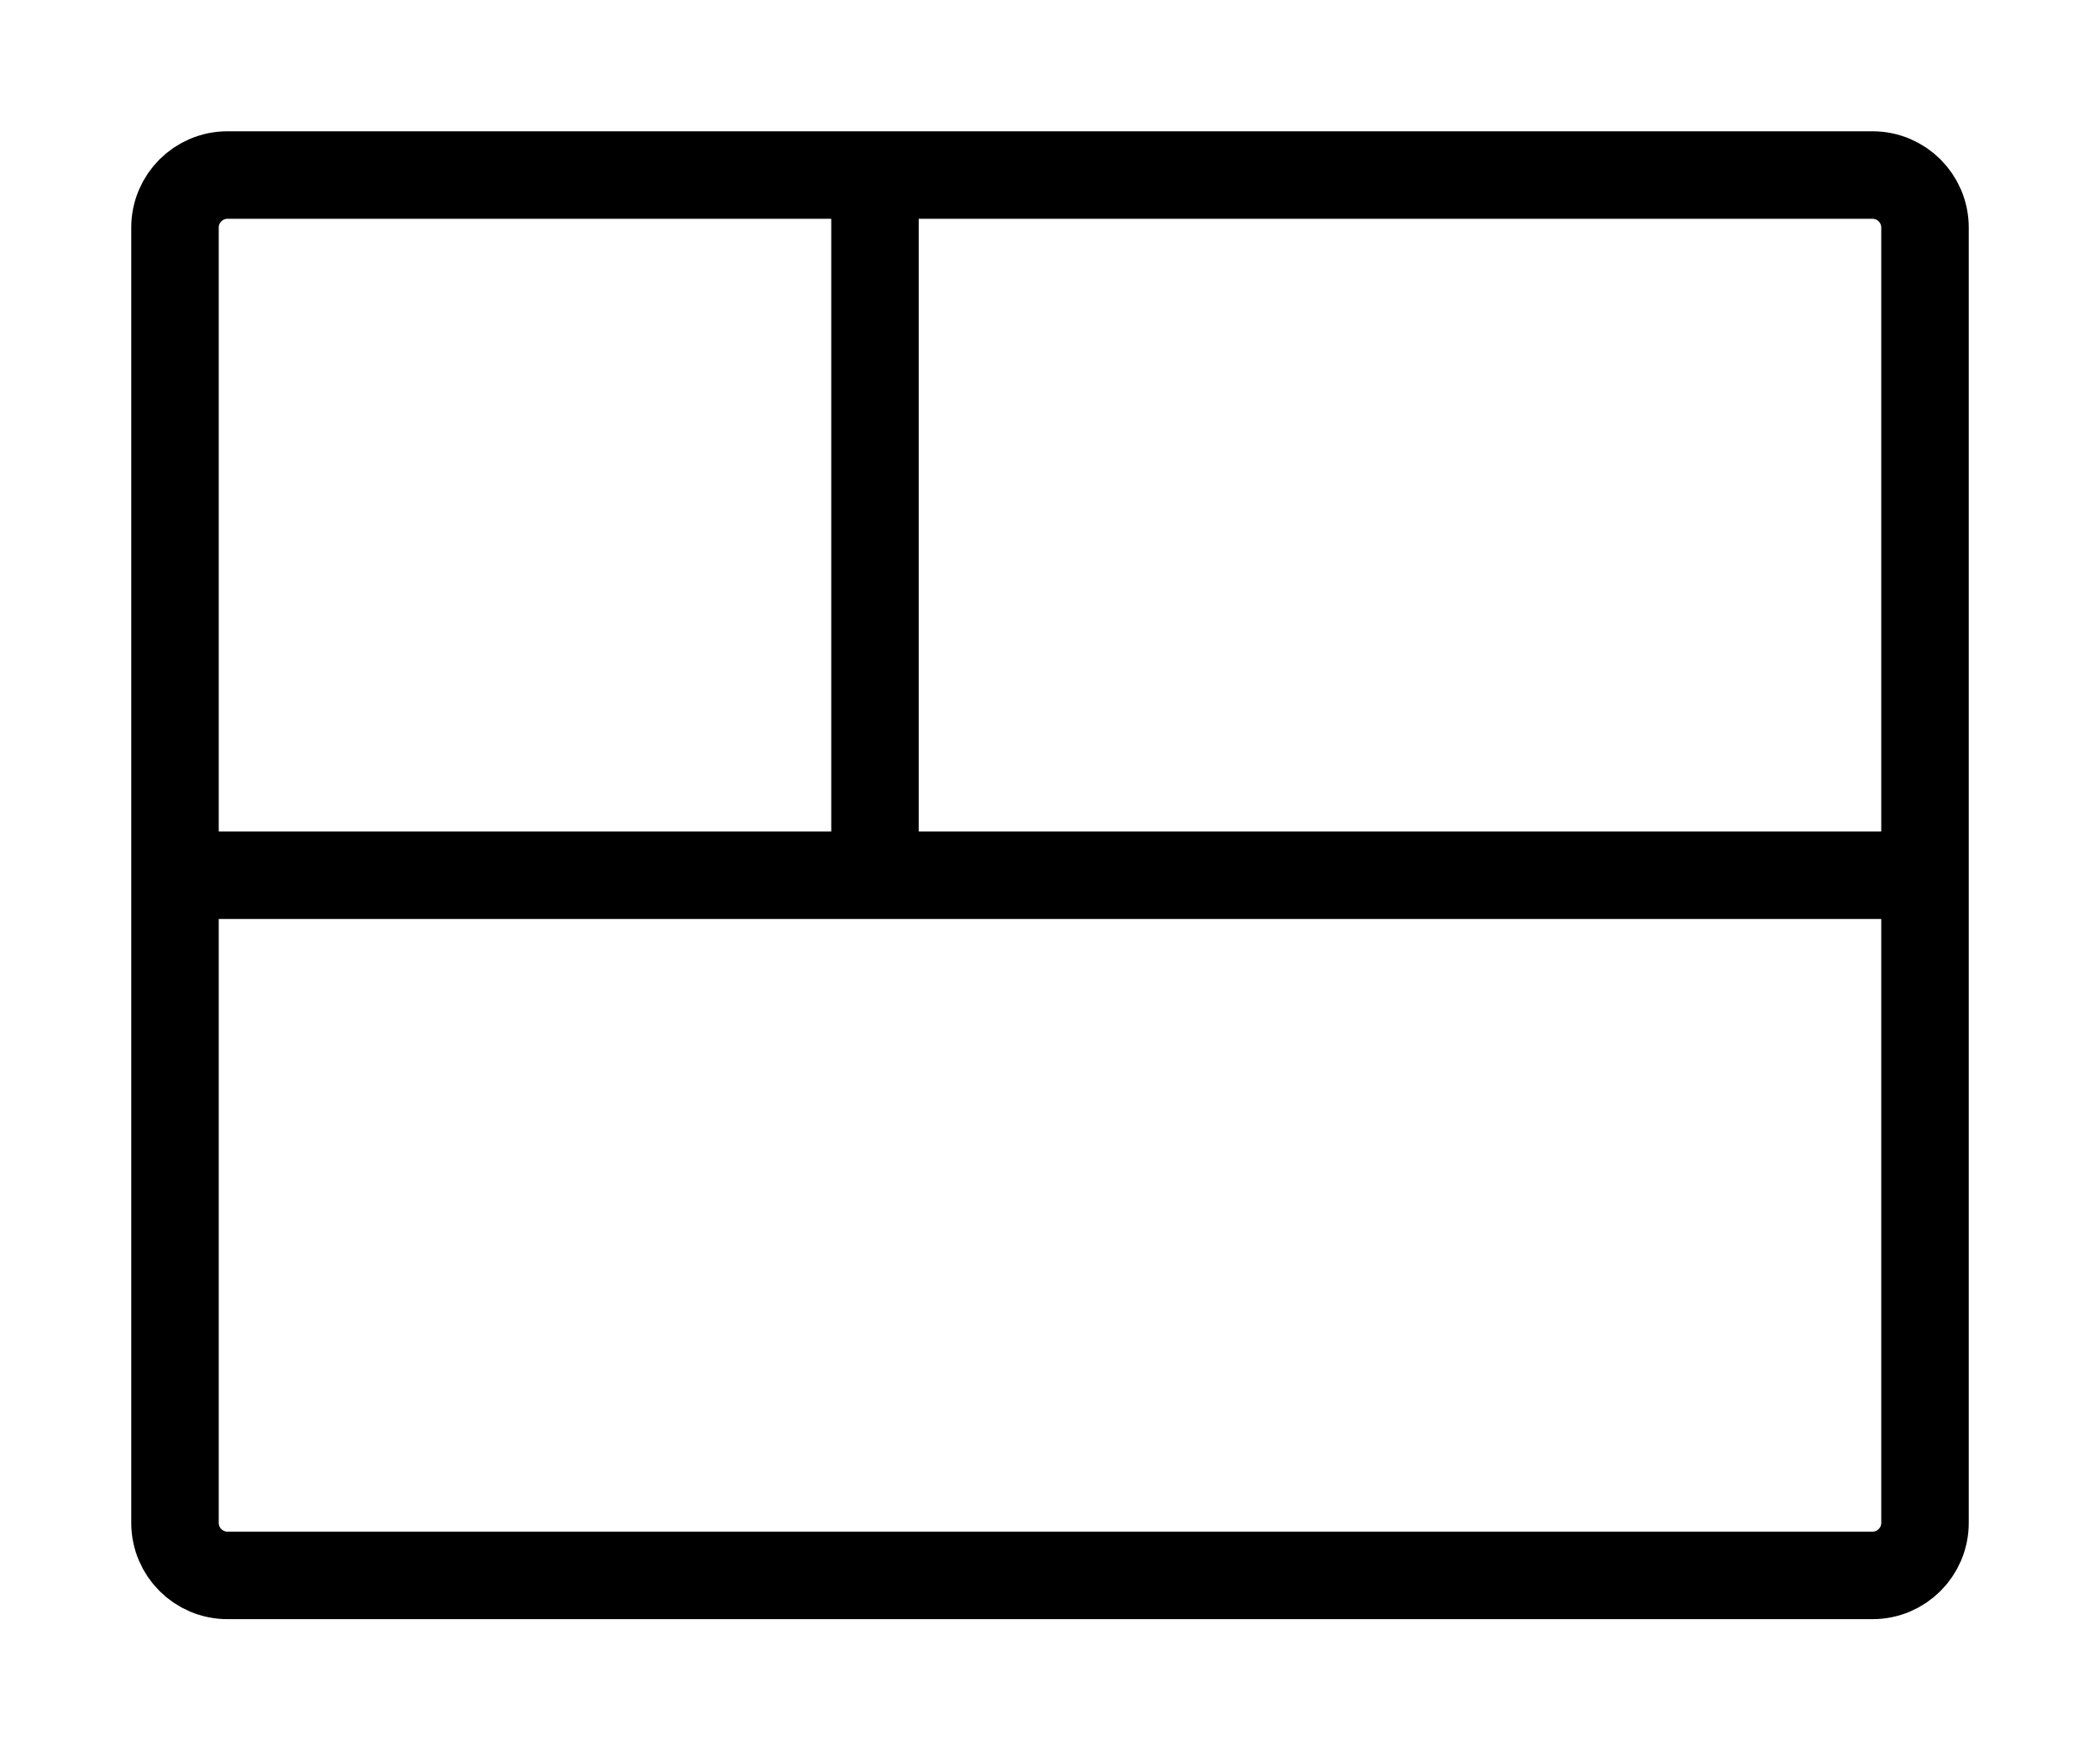
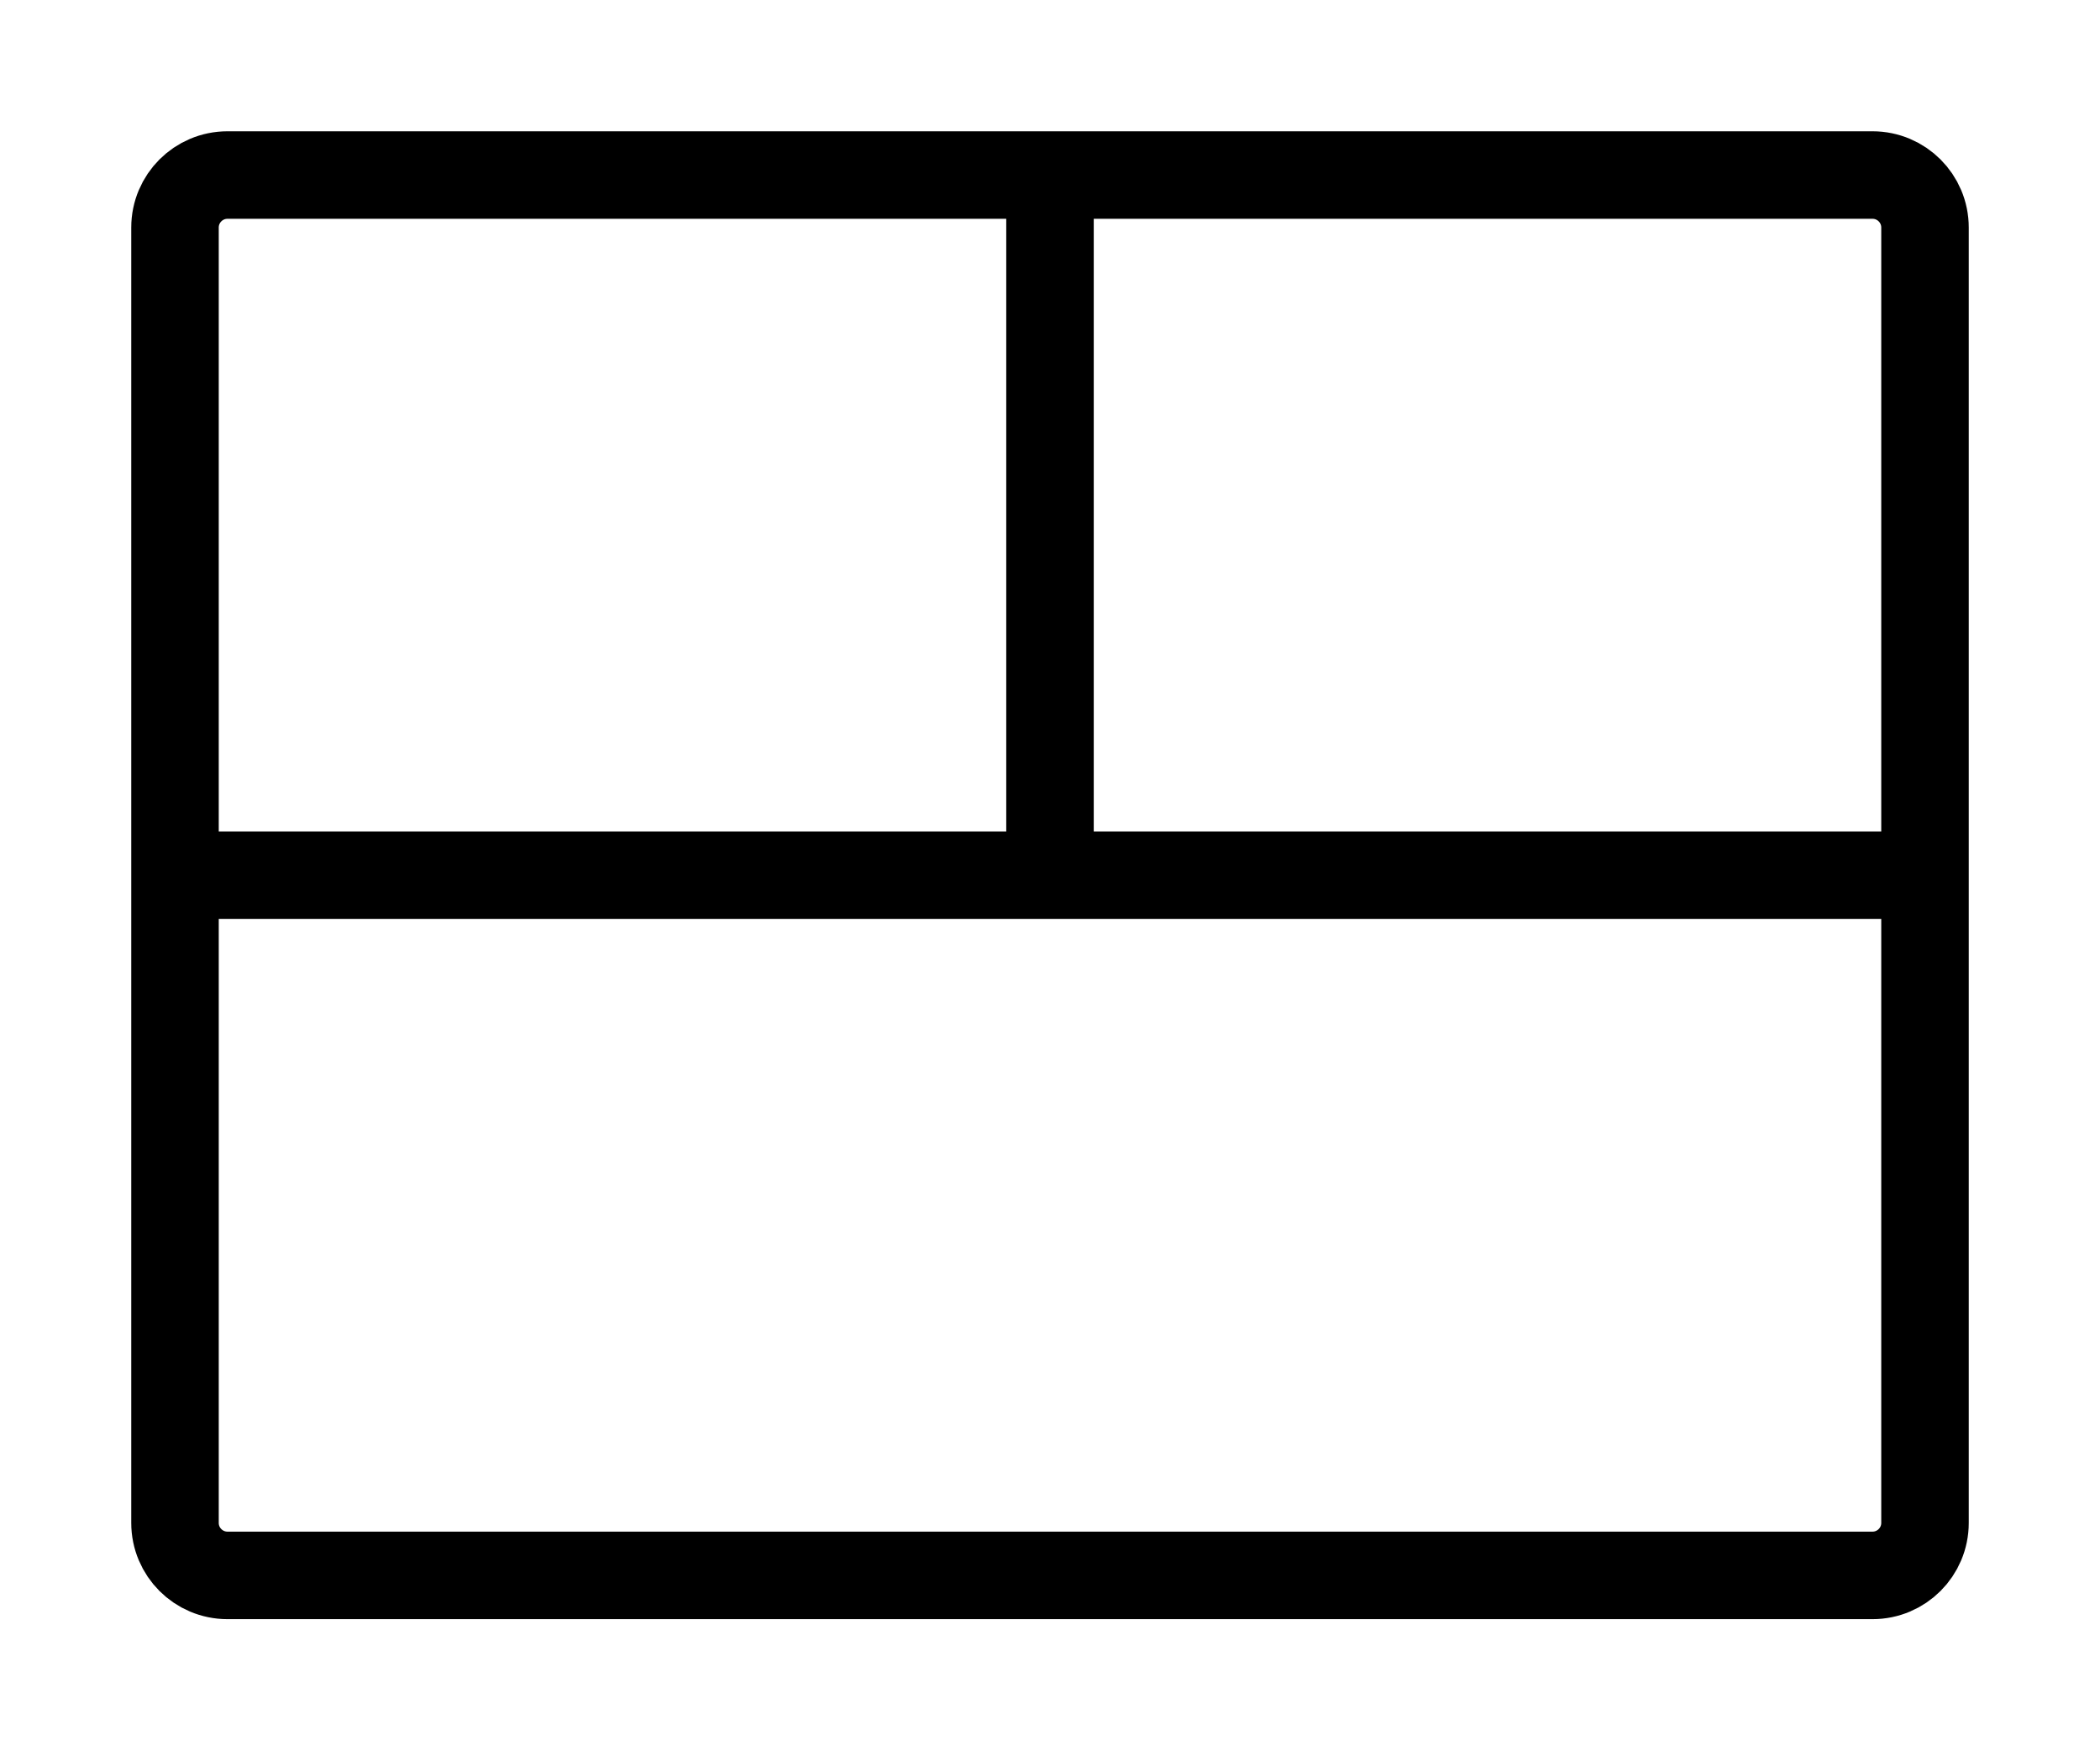
<svg xmlns="http://www.w3.org/2000/svg" width="120" height="100">
  <rect x="10" y="10" width="100" height="80" rx="3px" stroke="black" fill="transparent" stroke-width="5" />
  <line x1="10" x2="110" y1="50" y2="50" stroke="black" stroke-width="5" />
-   <line x1="50" x2="50" y1="10" y2="50" stroke="black" stroke-width="5" />
+   <line x1="60" x2="60" y1="10" y2="50" stroke="black" stroke-width="5" />
</svg>
